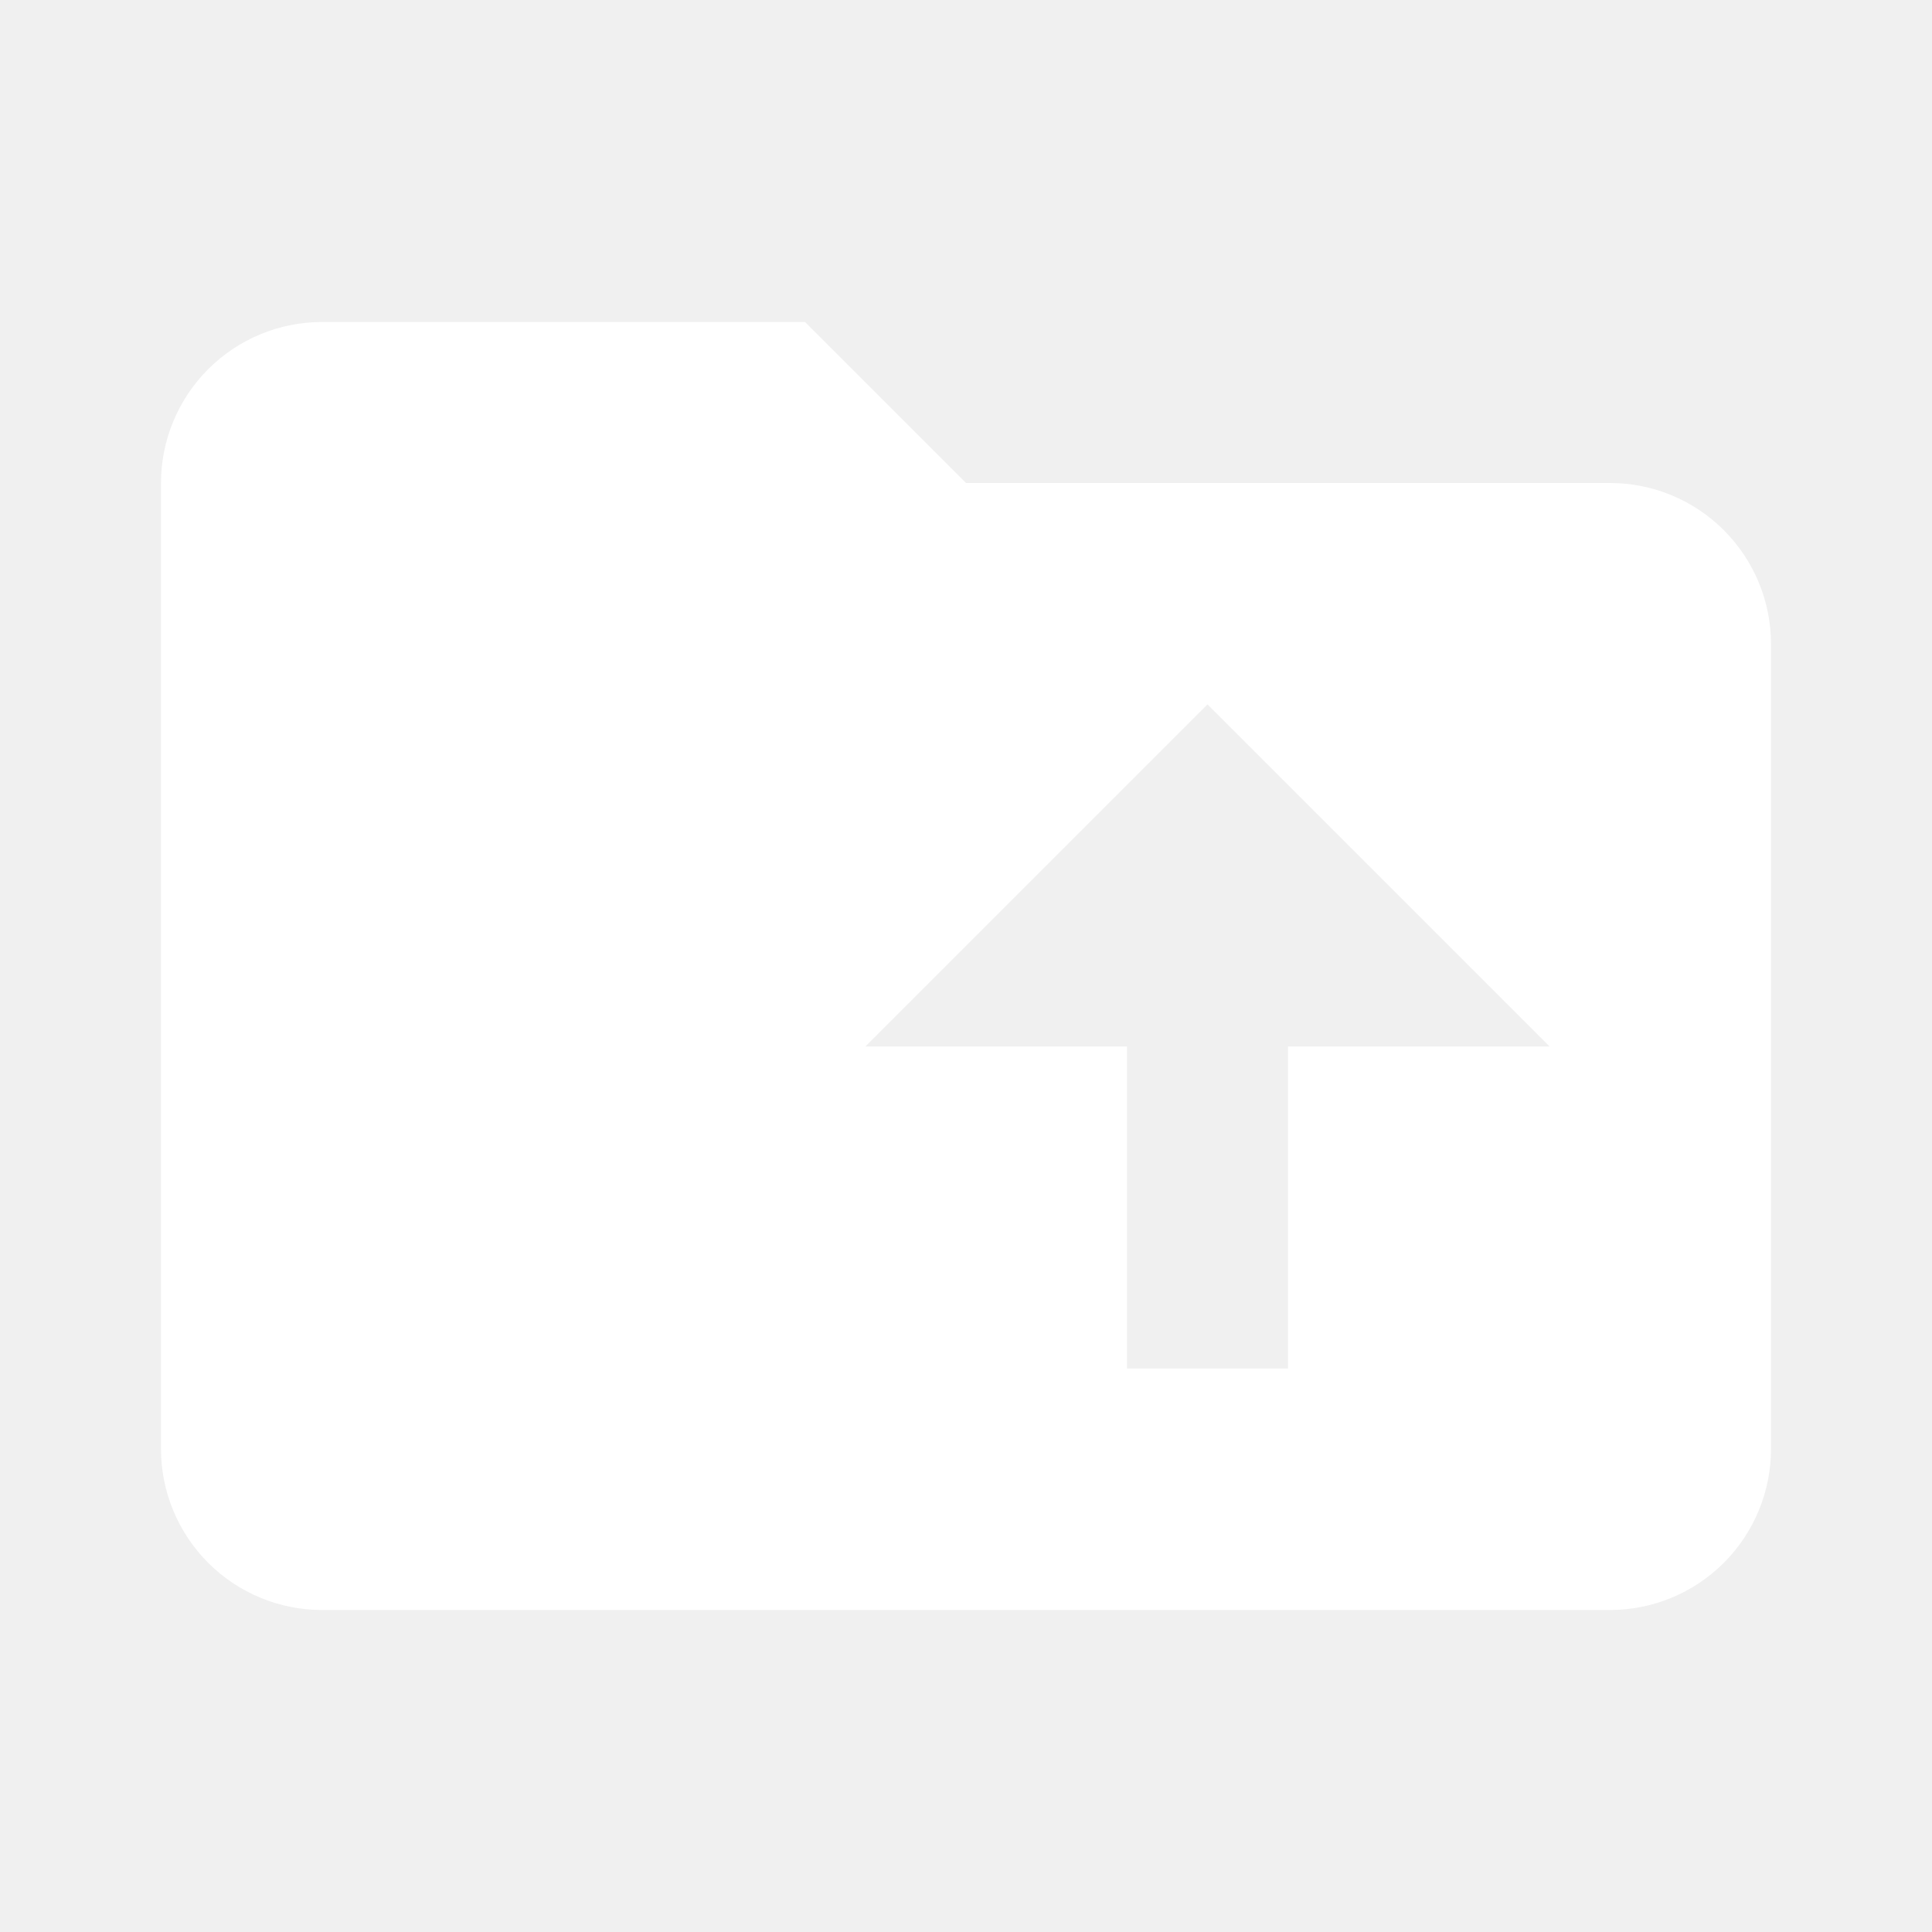
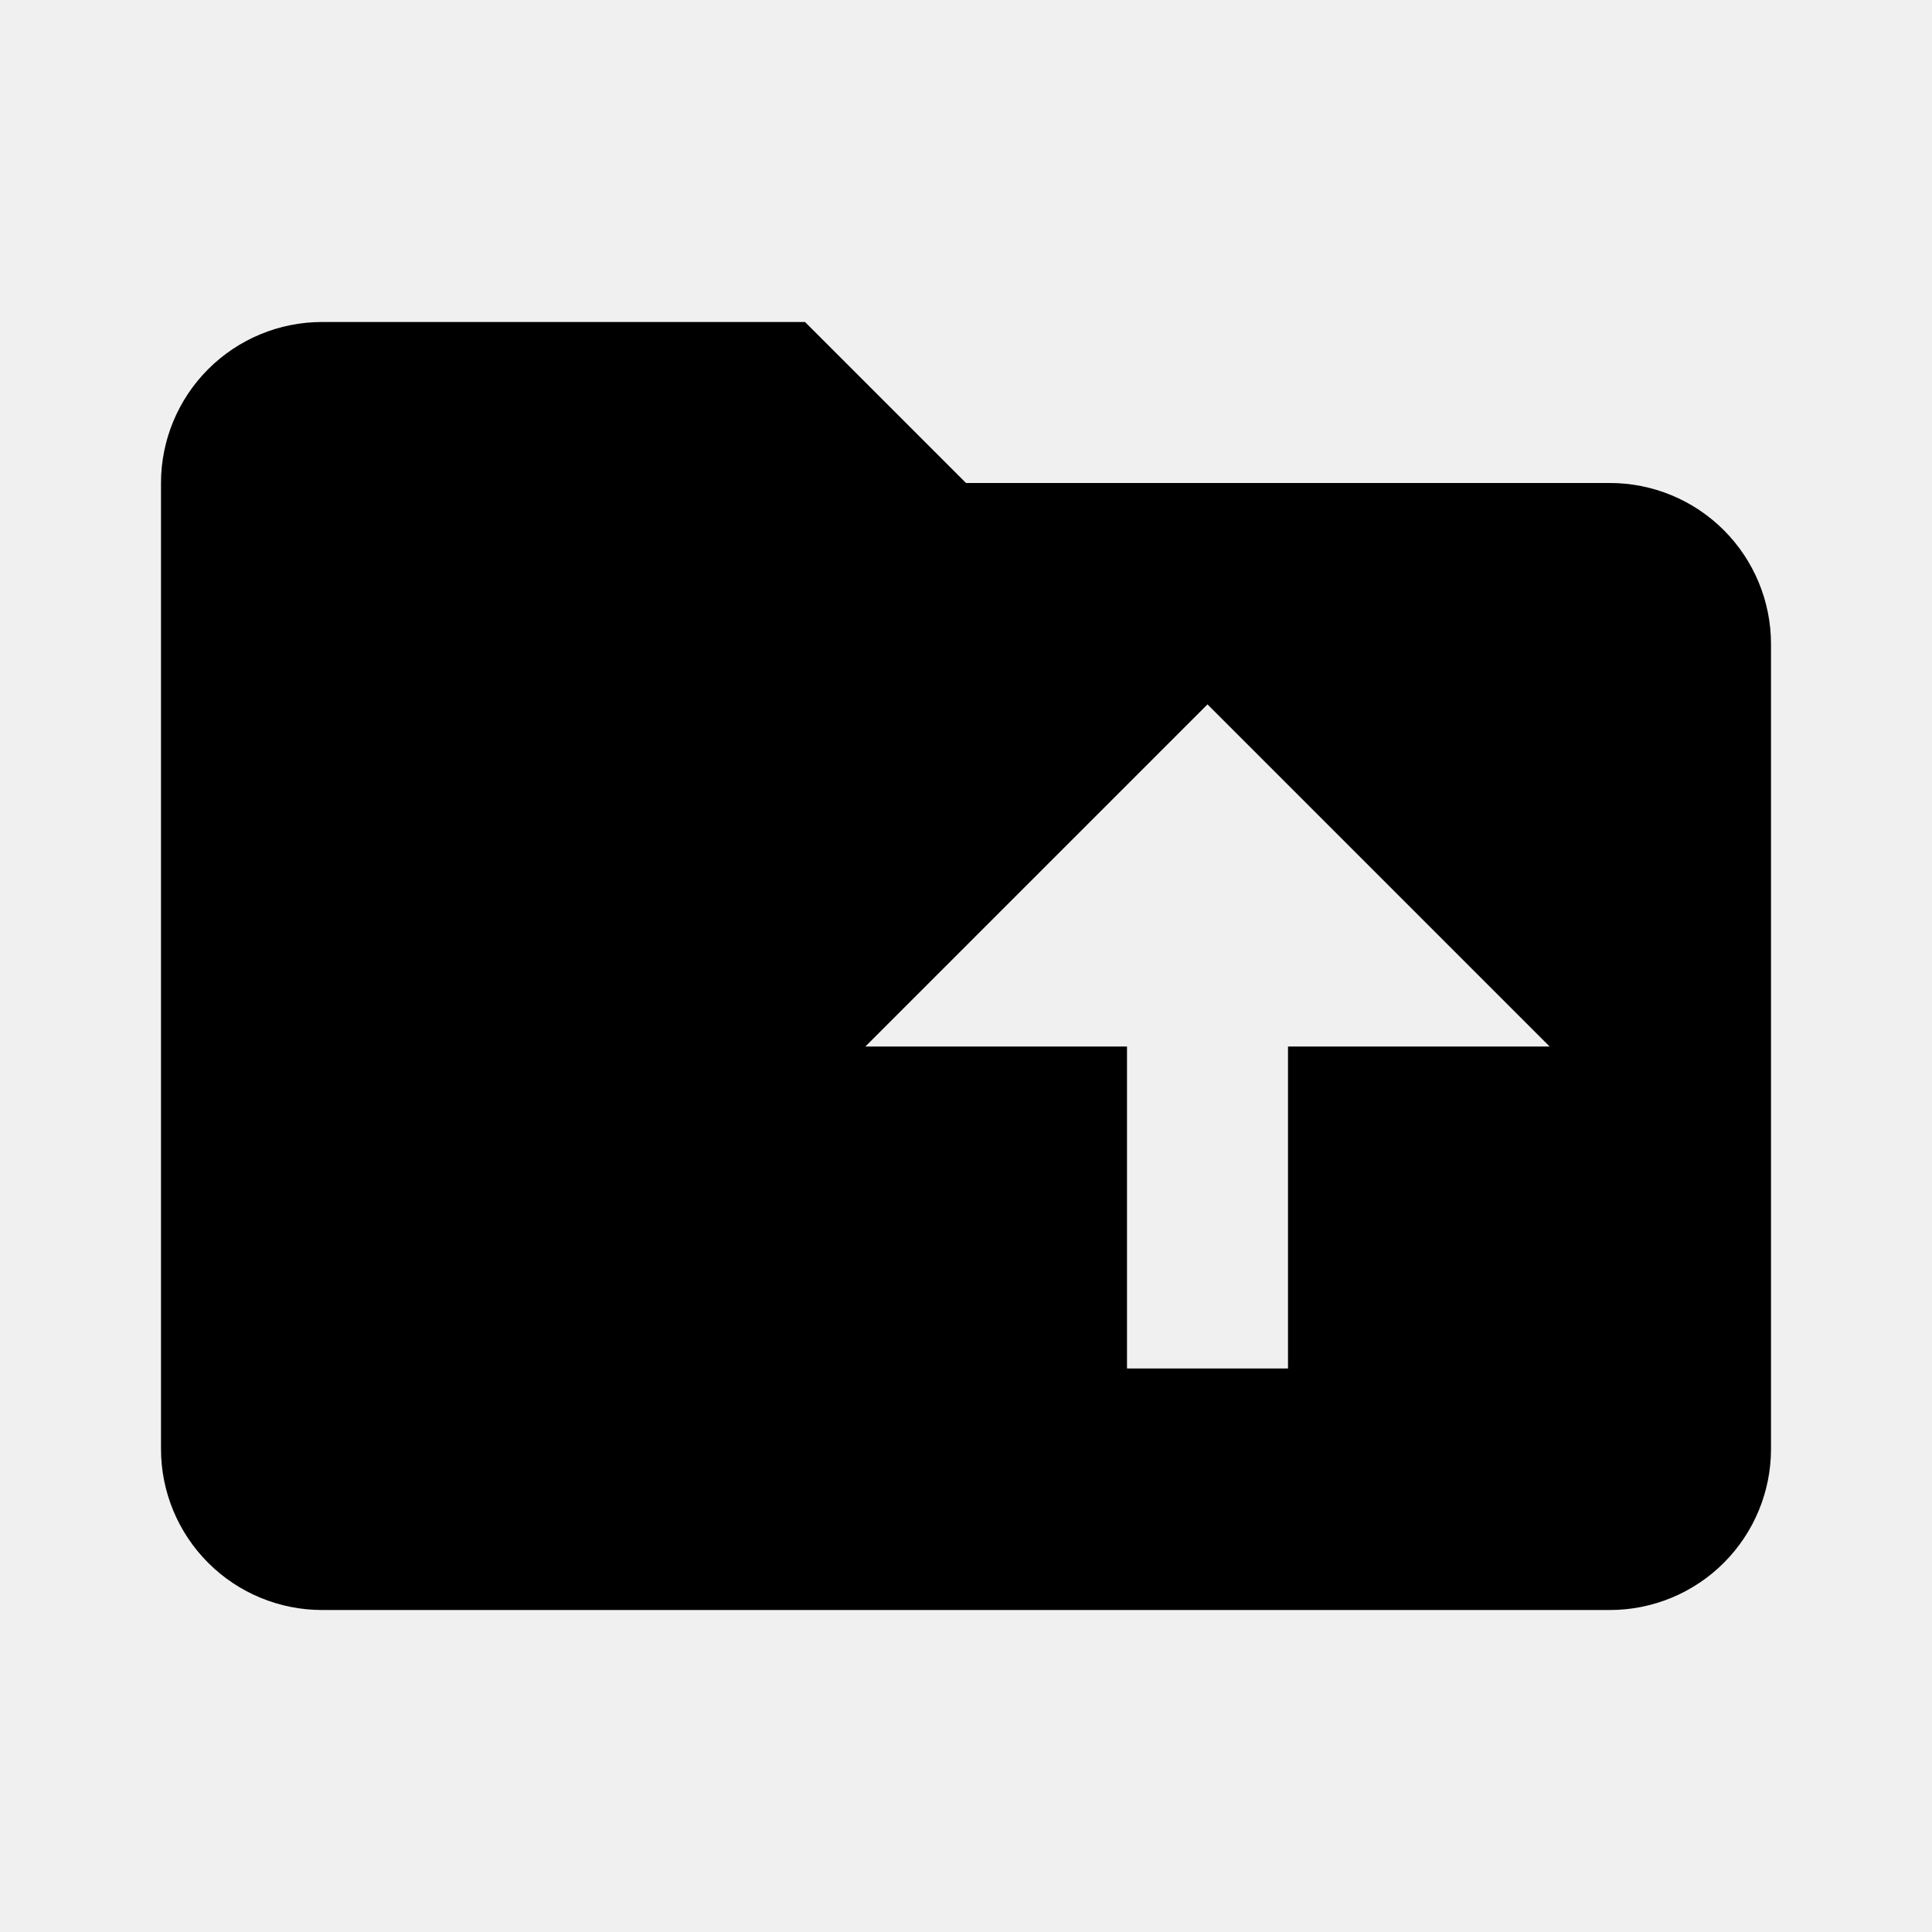
<svg xmlns="http://www.w3.org/2000/svg" width="24" height="24" viewBox="0 0 24 24" fill="none">
-   <path d="M20 6C20.53 6 21.039 6.211 21.414 6.586C21.789 6.961 22 7.47 22 8V18C22 18.53 21.789 19.039 21.414 19.414C21.039 19.789 20.53 20 20 20H4C3.47 20 2.961 19.789 2.586 19.414C2.211 19.039 2 18.53 2 18V6C2 5.47 2.211 4.961 2.586 4.586C2.961 4.211 3.47 4 4 4H10L12 6H20ZM10.75 13H14V17H16V13H19.25L15 8.75" fill="white" />
+   <path d="M20 6C20.53 6 21.039 6.211 21.414 6.586C21.789 6.961 22 7.47 22 8V18C22 18.53 21.789 19.039 21.414 19.414C21.039 19.789 20.53 20 20 20H4C3.47 20 2.961 19.789 2.586 19.414C2.211 19.039 2 18.53 2 18V6C2 5.47 2.211 4.961 2.586 4.586C2.961 4.211 3.47 4 4 4H10L12 6H20ZM10.75 13H14V17H16V13H19.25L15 8.75" fill="currentColor" />
</svg>
